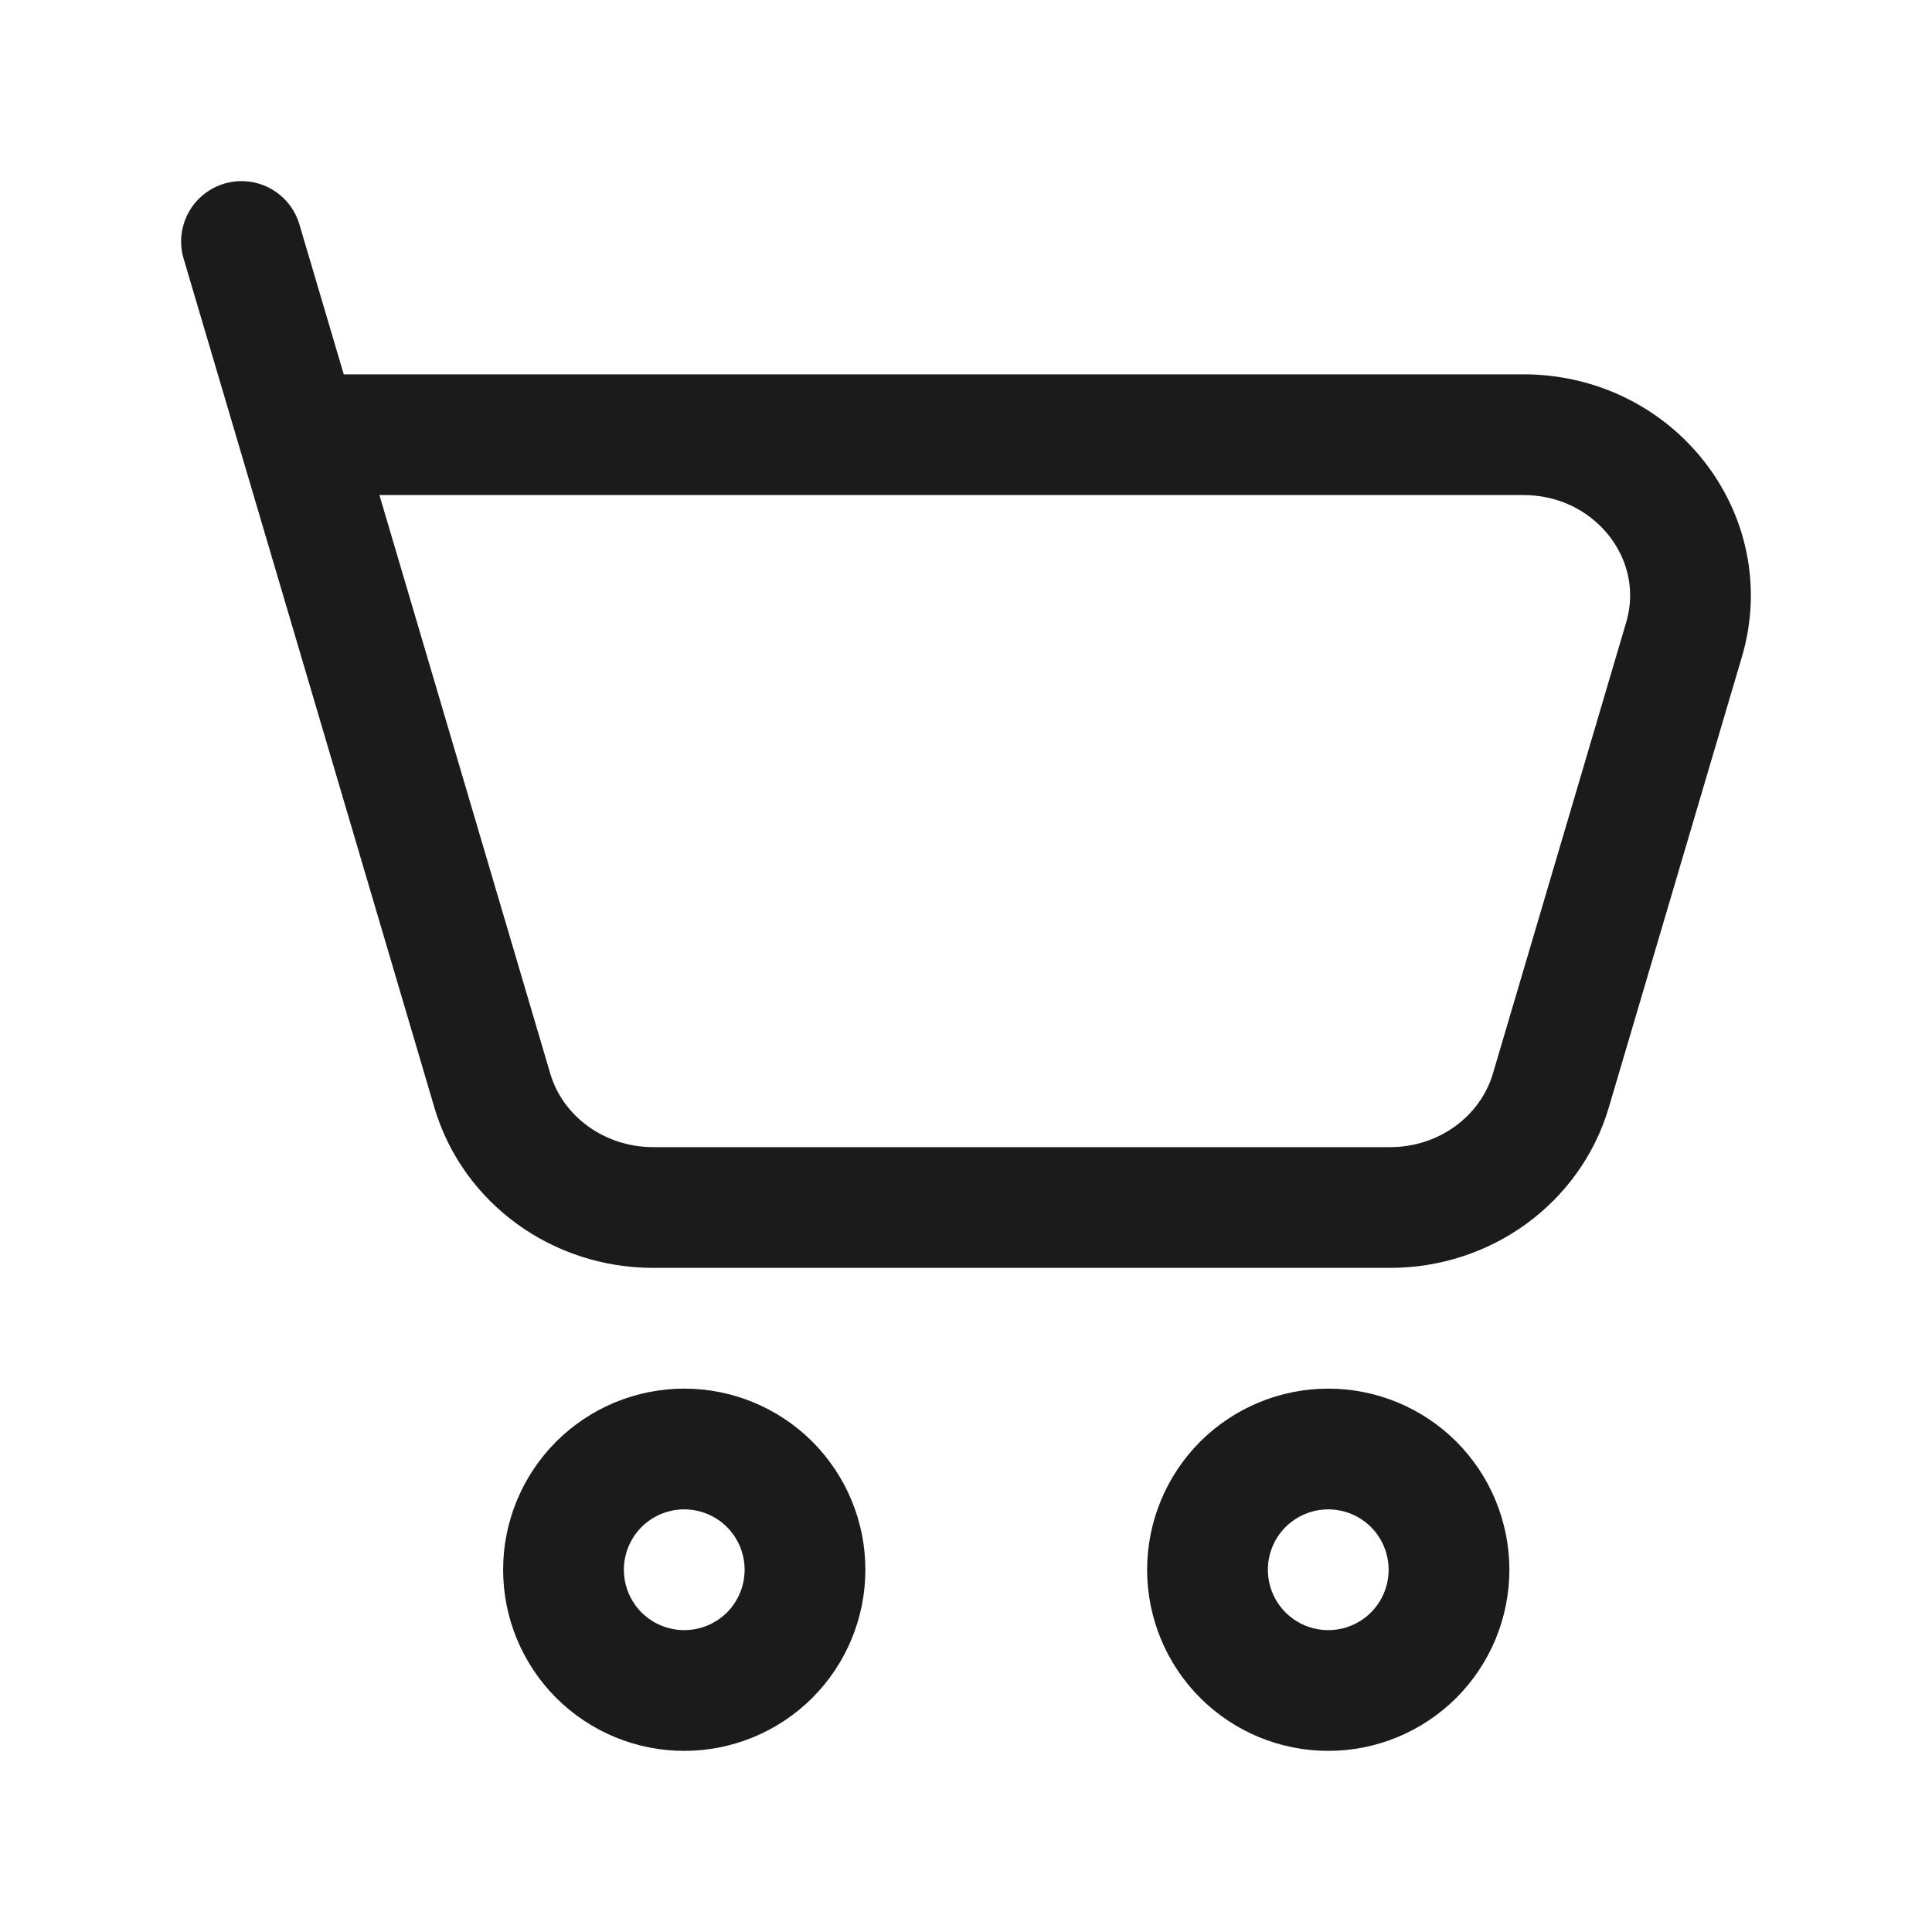
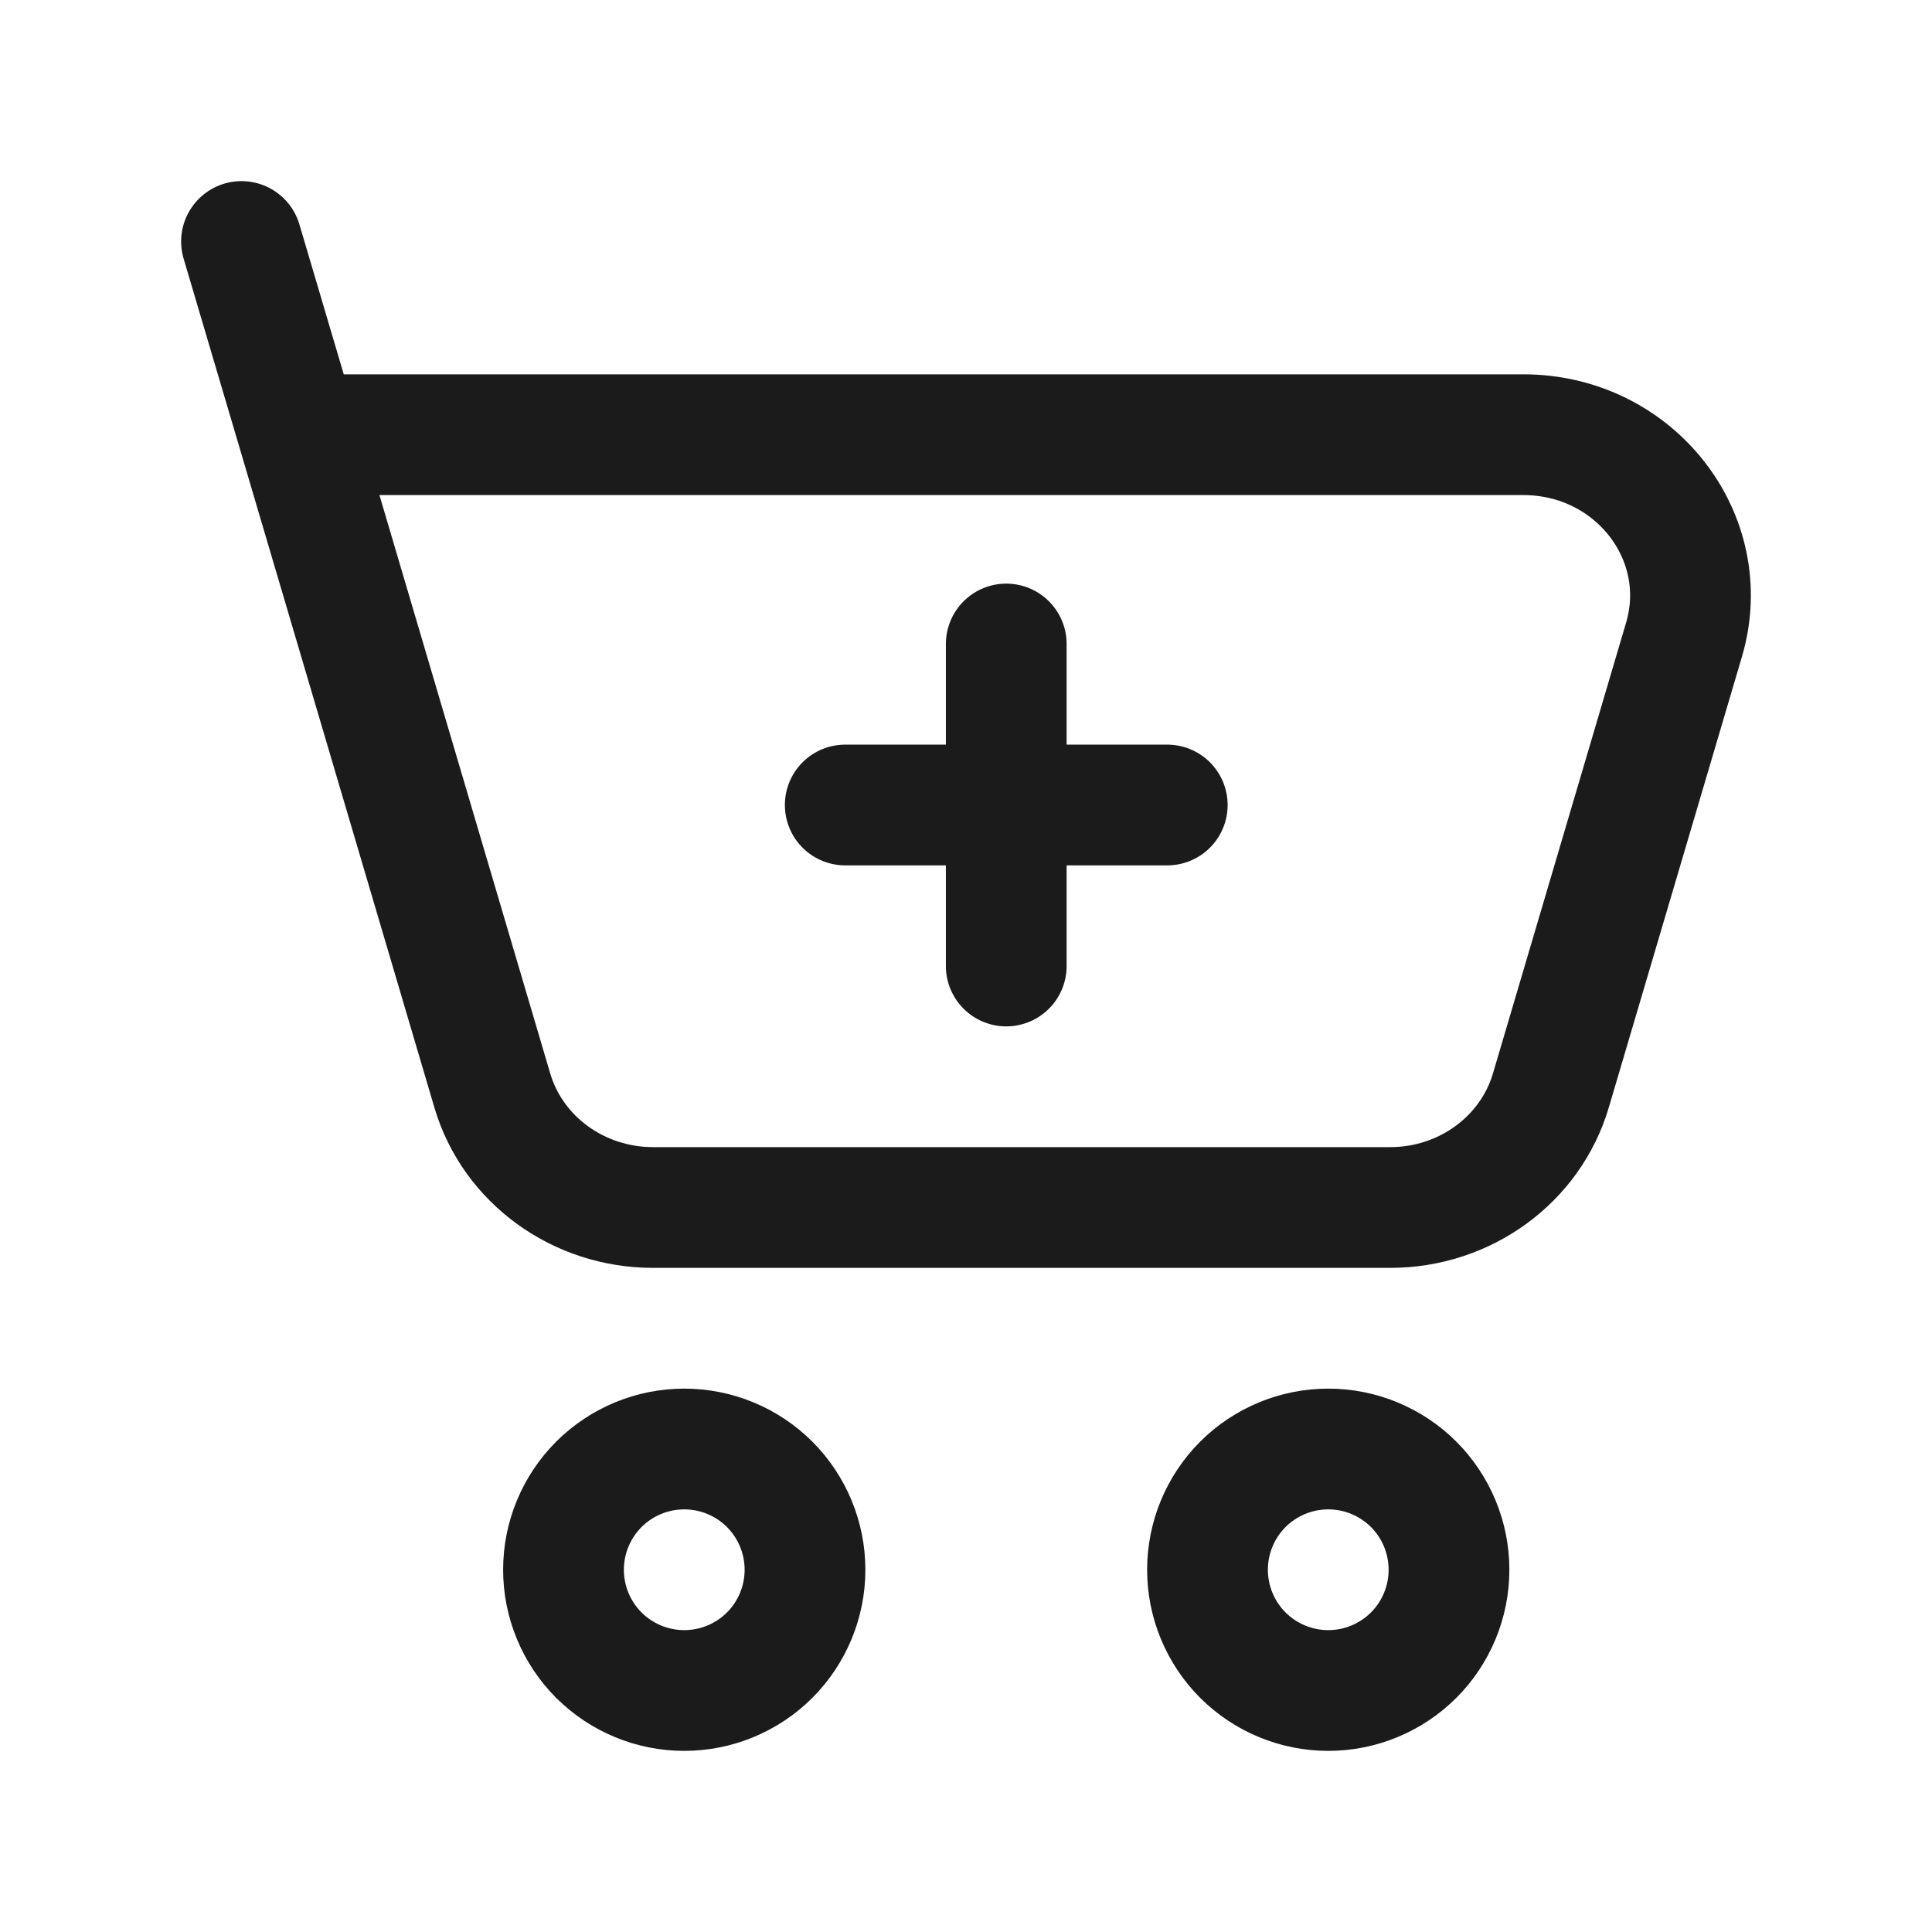
<svg xmlns="http://www.w3.org/2000/svg" preserveAspectRatio="none" overflow="visible" style="display: block;" width="24" height="24" viewBox="0 0 24 24" fill="none">
  <g id="Component 13">
    <path id="Vector" d="M3.71 5.4H18.924C20.302 5.4 21.297 6.67 20.919 7.948L19.265 13.548C19.01 14.408 18.196 15 17.27 15H8.112C7.185 15 6.37 14.407 6.116 13.548L3.71 5.4ZM3.71 5.4L3 3M16.5 21C16.898 21 17.279 20.842 17.561 20.561C17.842 20.279 18 19.898 18 19.5C18 19.102 17.842 18.721 17.561 18.439C17.279 18.158 16.898 18 16.5 18C16.102 18 15.721 18.158 15.439 18.439C15.158 18.721 15 19.102 15 19.5C15 19.898 15.158 20.279 15.439 20.561C15.721 20.842 16.102 21 16.5 21ZM8.5 21C8.898 21 9.279 20.842 9.561 20.561C9.842 20.279 10 19.898 10 19.5C10 19.102 9.842 18.721 9.561 18.439C9.279 18.158 8.898 18 8.5 18C8.102 18 7.721 18.158 7.439 18.439C7.158 18.721 7 19.102 7 19.5C7 19.898 7.158 20.279 7.439 20.561C7.721 20.842 8.102 21 8.5 21Z" stroke="#1B1B1B" stroke-width="1.5" stroke-linecap="round" stroke-linejoin="round" />
+     <path id="sq-plus" d="M10.50 10.00H14.50M12.50 8.00V12.00" stroke="#1B1B1B" stroke-width="1.5" stroke-linecap="round" stroke-linejoin="round" />
  </g>
</svg>
